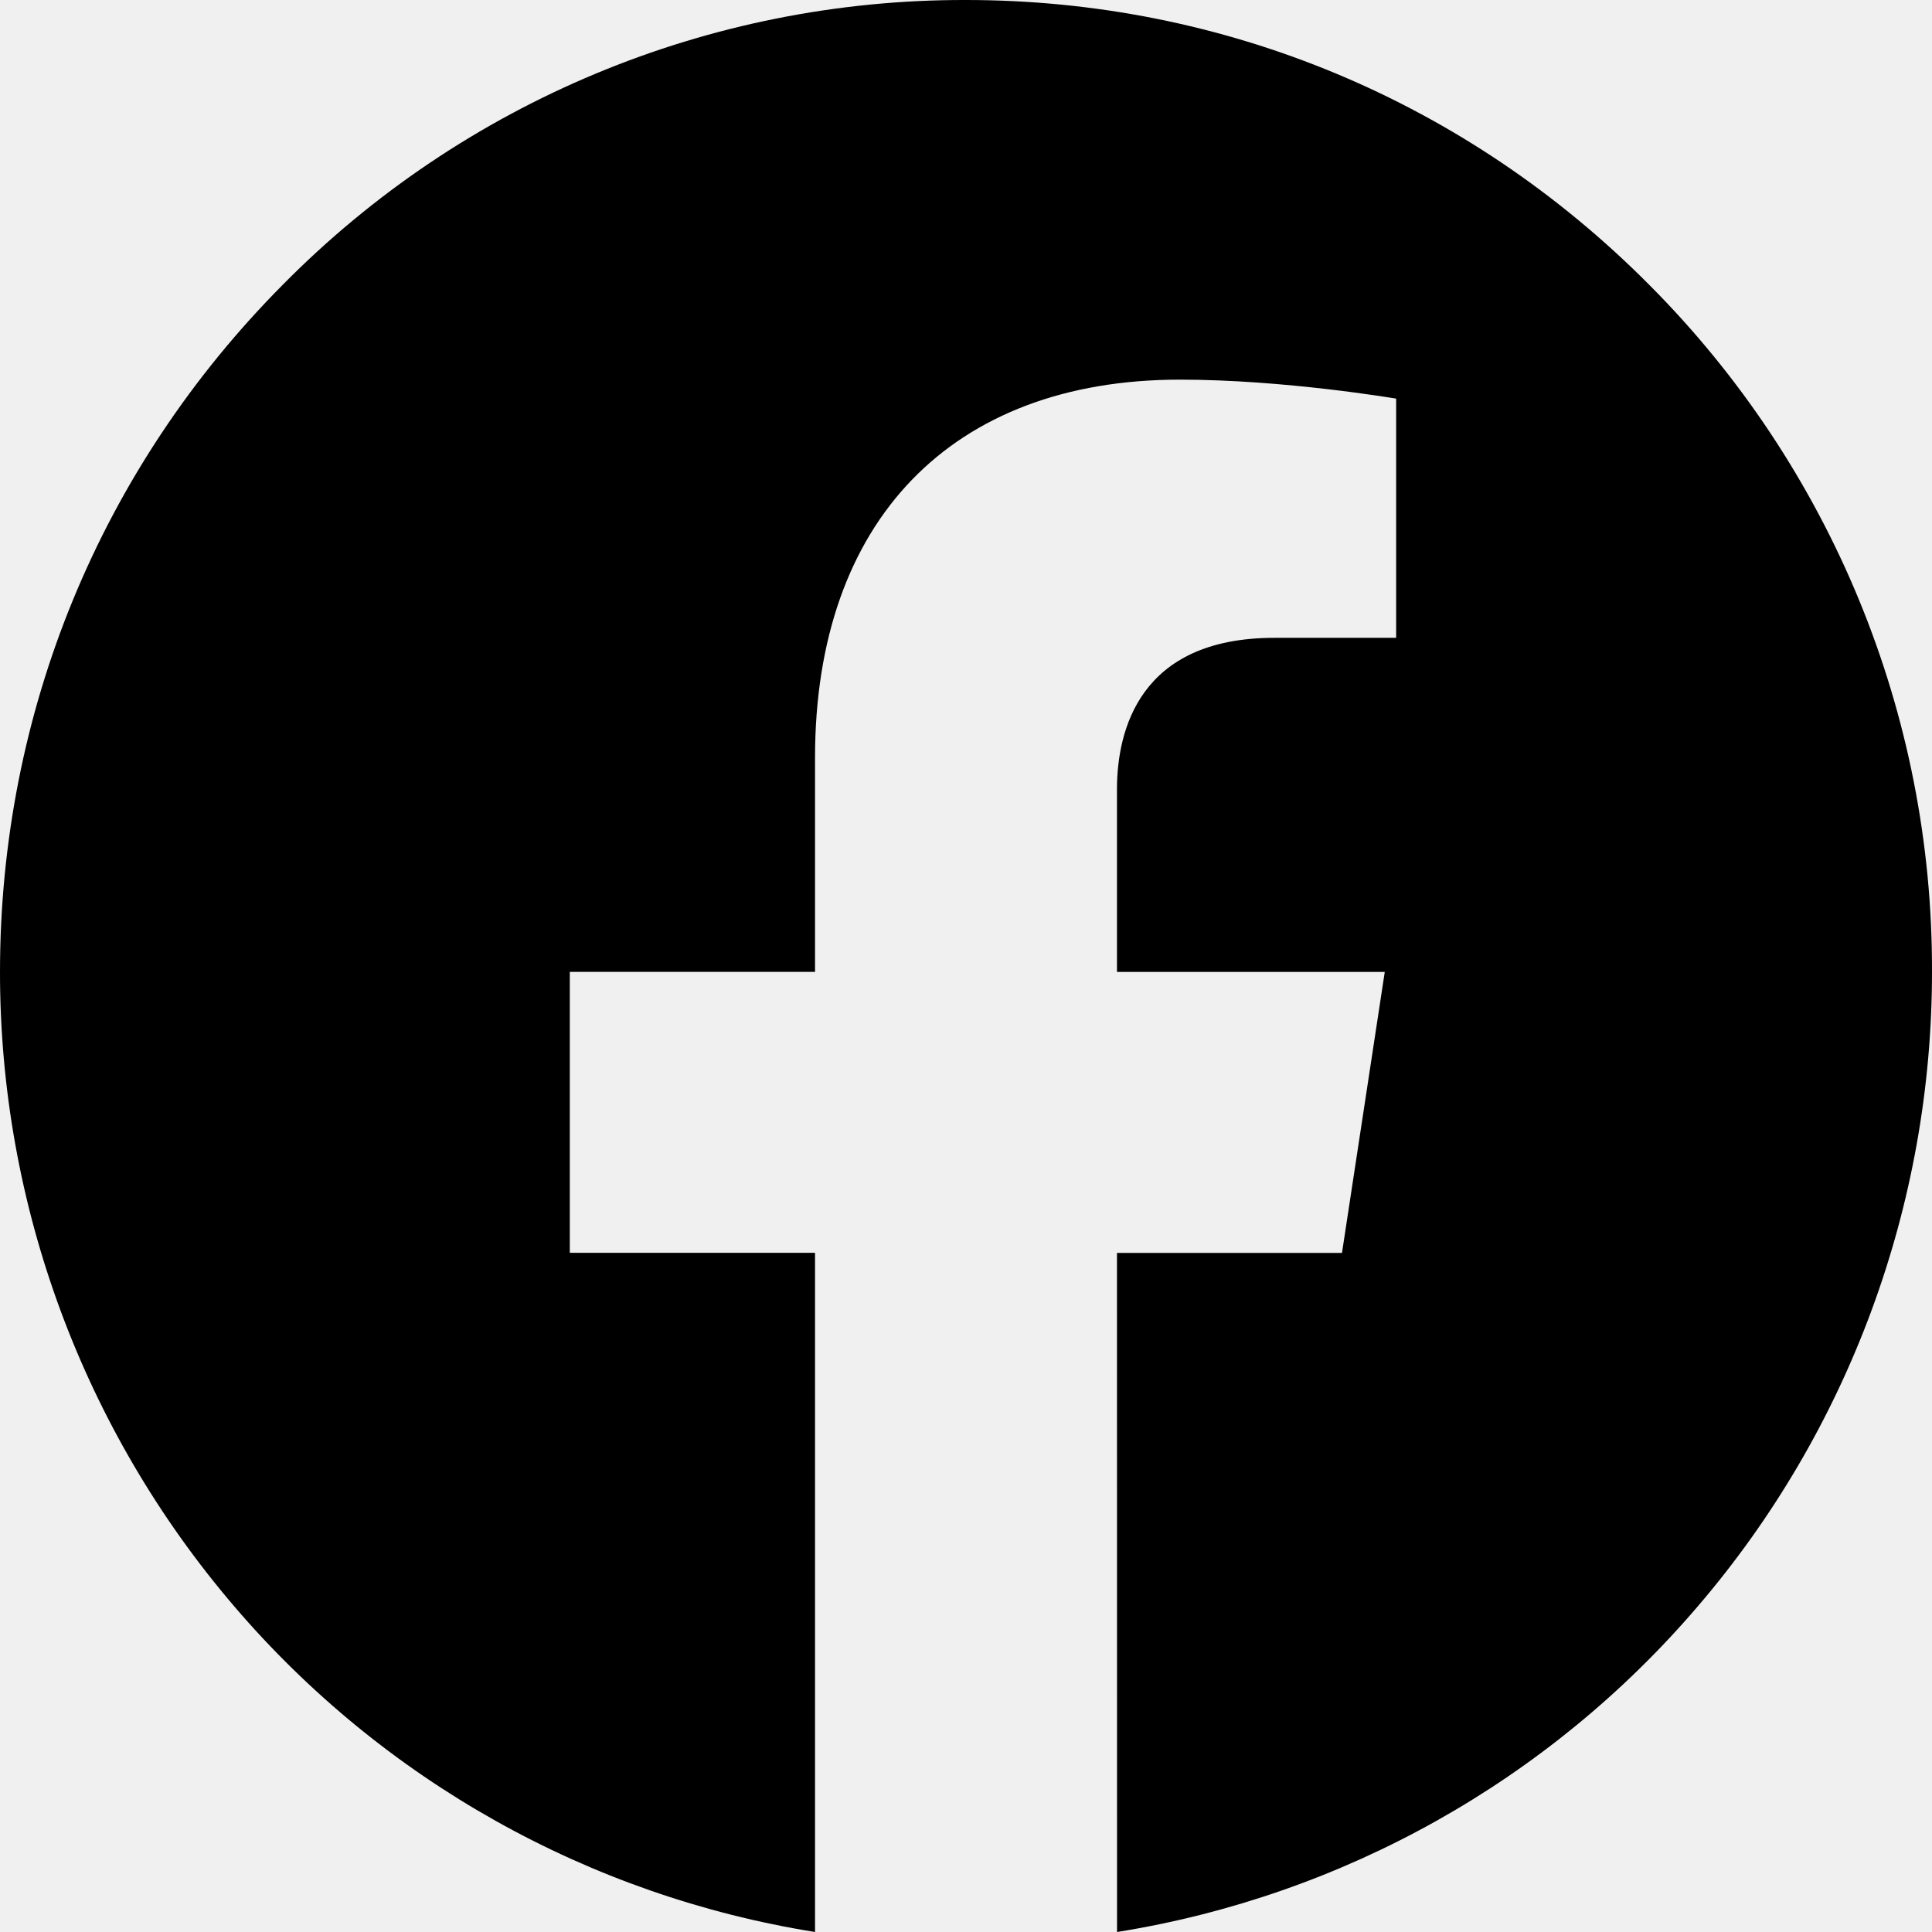
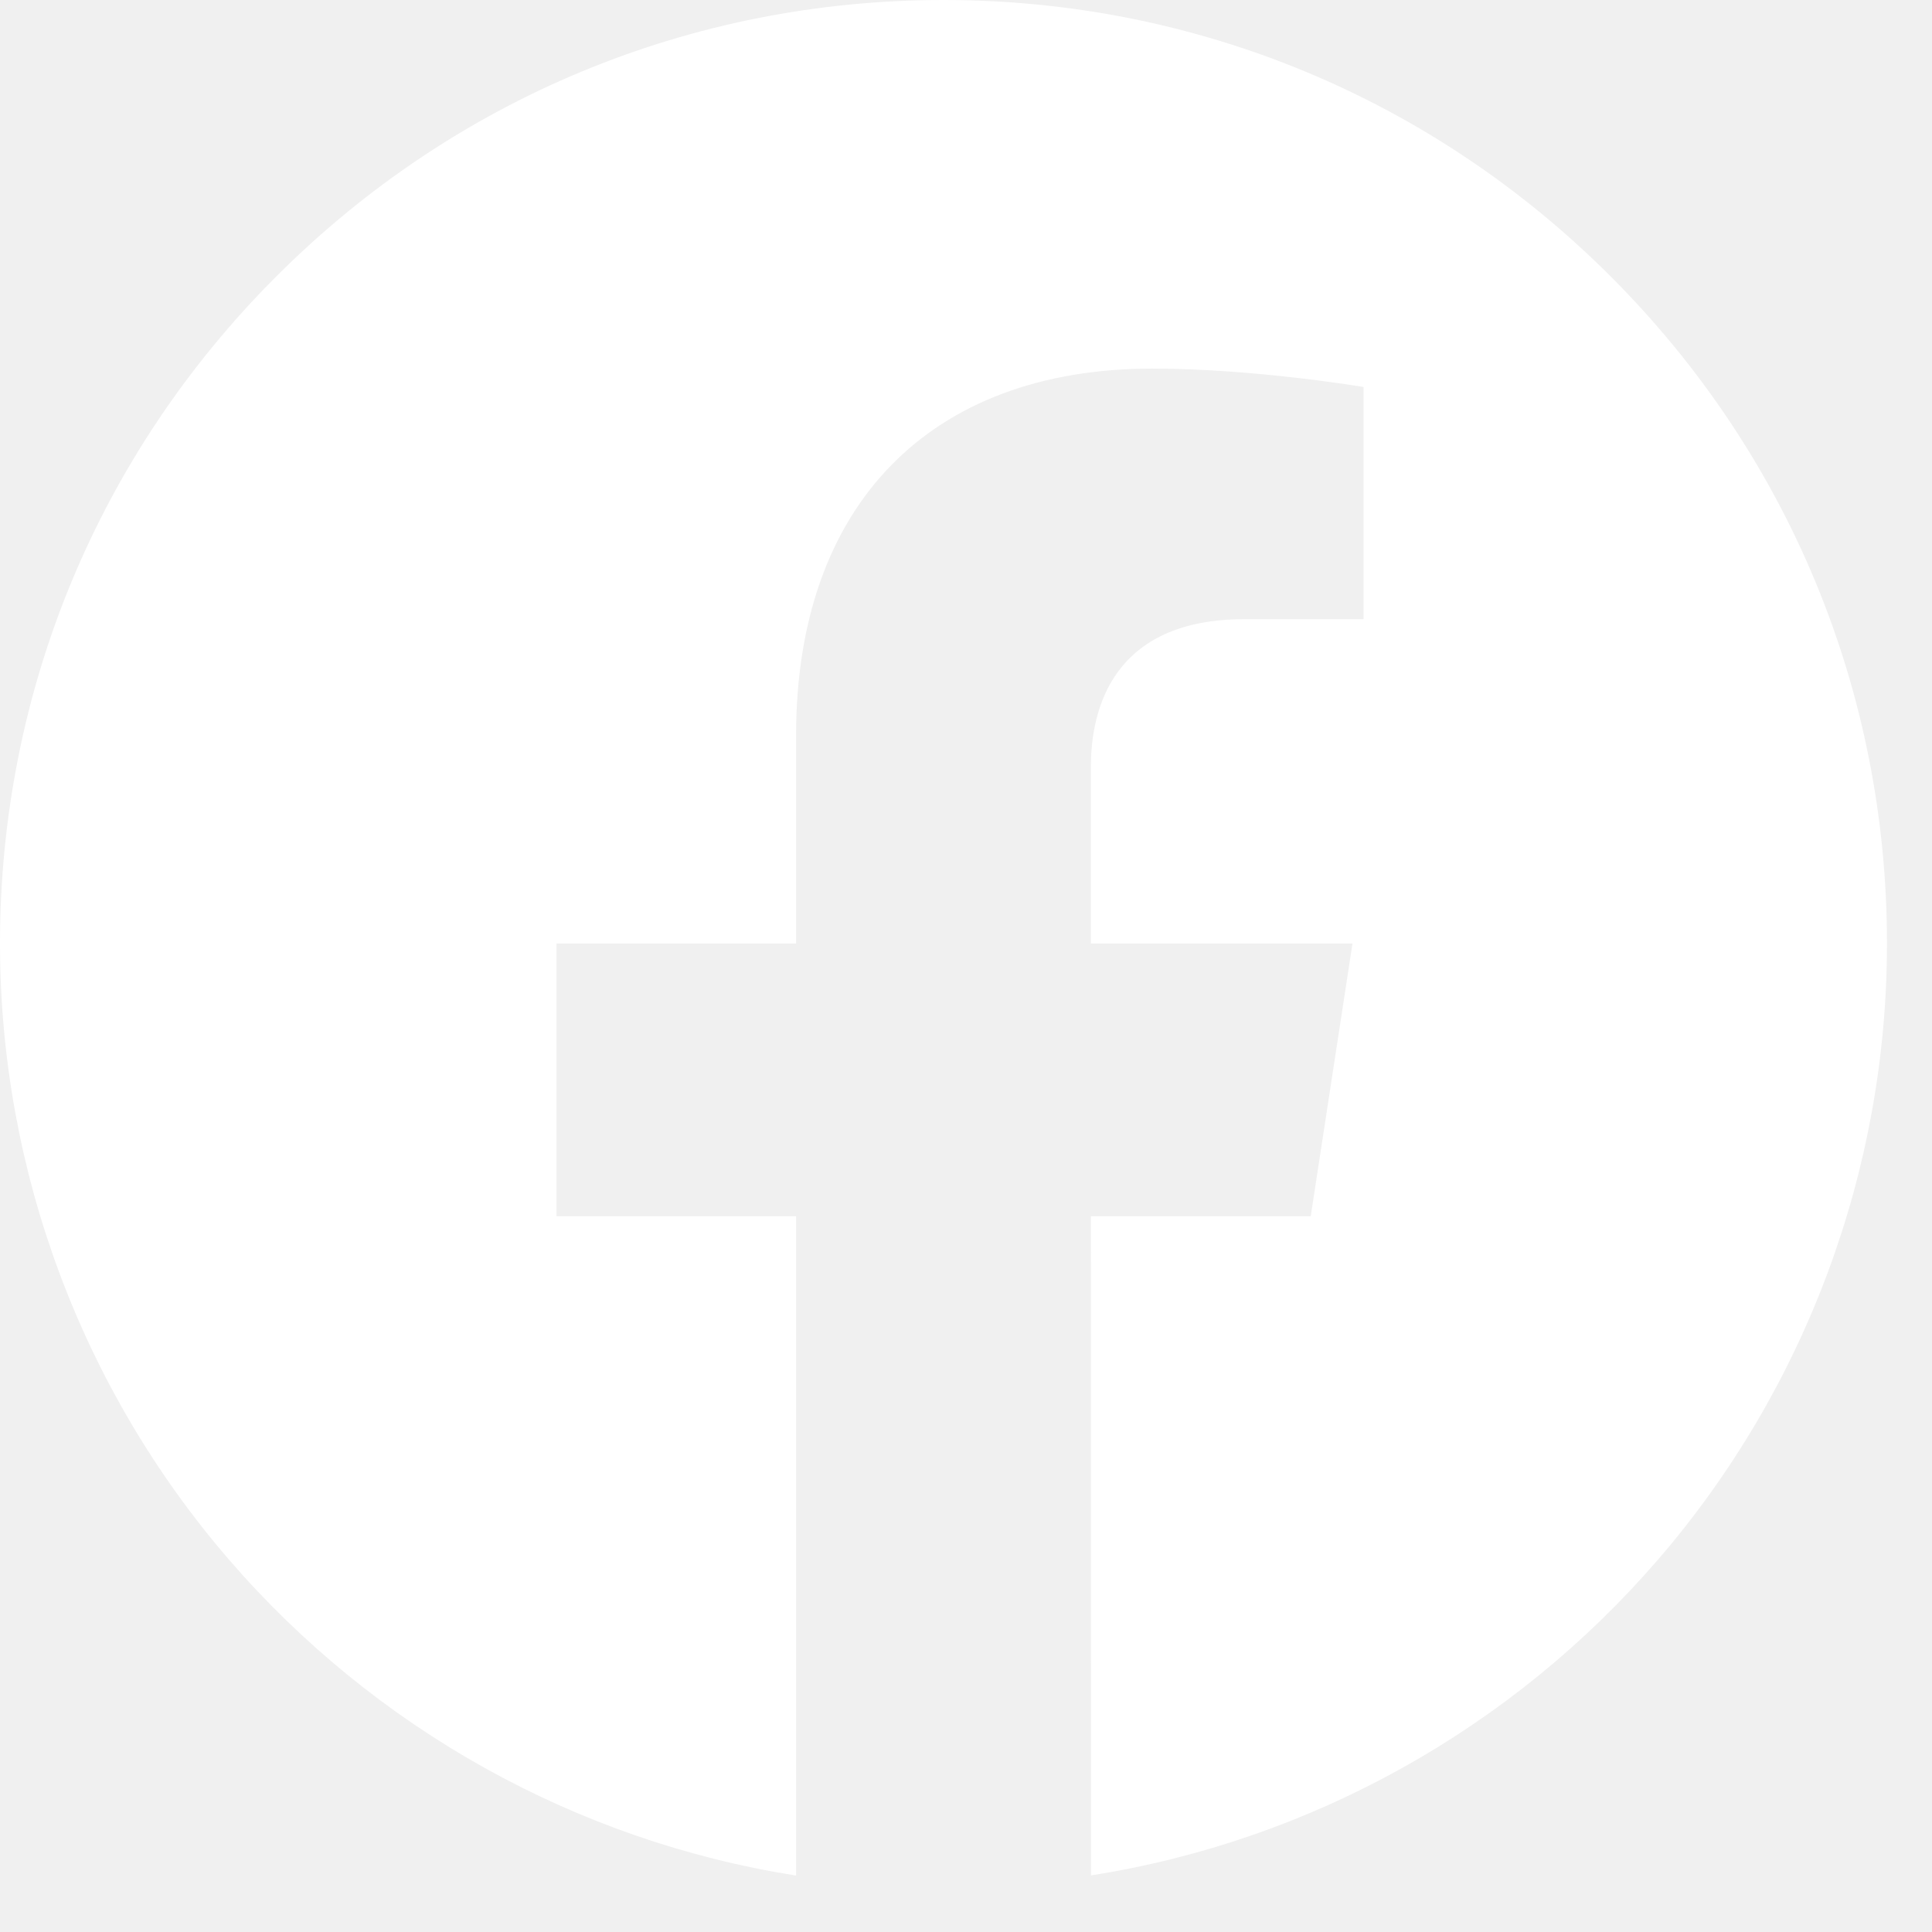
- <svg xmlns="http://www.w3.org/2000/svg" width="28" height="28" fill="none">
-   <path d="M11.812 28a13.986 13.986 0 01-8.416-4.718A14.132 14.132 0 010 14.085c0-3.762 1.456-7.299 4.1-9.96A13.866 13.866 0 0114 0c3.74 0 7.255 1.465 9.9 4.126a14.036 14.036 0 014.1 9.96c0 3.377-1.206 6.643-3.396 9.196A13.979 13.979 0 0116.189 28l-.001-9.842h3.261l.62-4.072h-3.881v-2.669c.006-.812.31-2.173 2.281-2.173h1.765V5.777c-.012-.001-1.616-.275-3.134-.275-3.31 0-5.288 2.049-5.288 5.48v3.103H8.258v4.072h3.554V28z" fill="#000" />
+ <svg xmlns="http://www.w3.org/2000/svg" width="23" height="23" viewBox="0 0 23 23" fill="none">
+   <path d="M9.477 22.328C6.862 21.916 4.463 20.58 2.725 18.566C0.968 16.53 0 13.925 0 11.232C0 8.232 1.168 5.411 3.29 3.29C5.411 1.168 8.232 0 11.232 0C14.232 0 17.052 1.168 19.174 3.29C21.295 5.411 22.464 8.232 22.464 11.232C22.464 13.925 21.496 16.53 19.739 18.566C18 20.581 15.603 21.916 12.988 22.326L12.987 14.479H15.604L16.101 11.232H12.987V9.125L12.987 9.104C12.992 8.457 13.236 7.371 14.817 7.371H16.233V4.607C16.224 4.606 14.937 4.388 13.719 4.388C11.063 4.388 9.477 6.021 9.477 8.757V11.232H6.625V14.479H9.477V22.328Z" fill="white" />
</svg>
